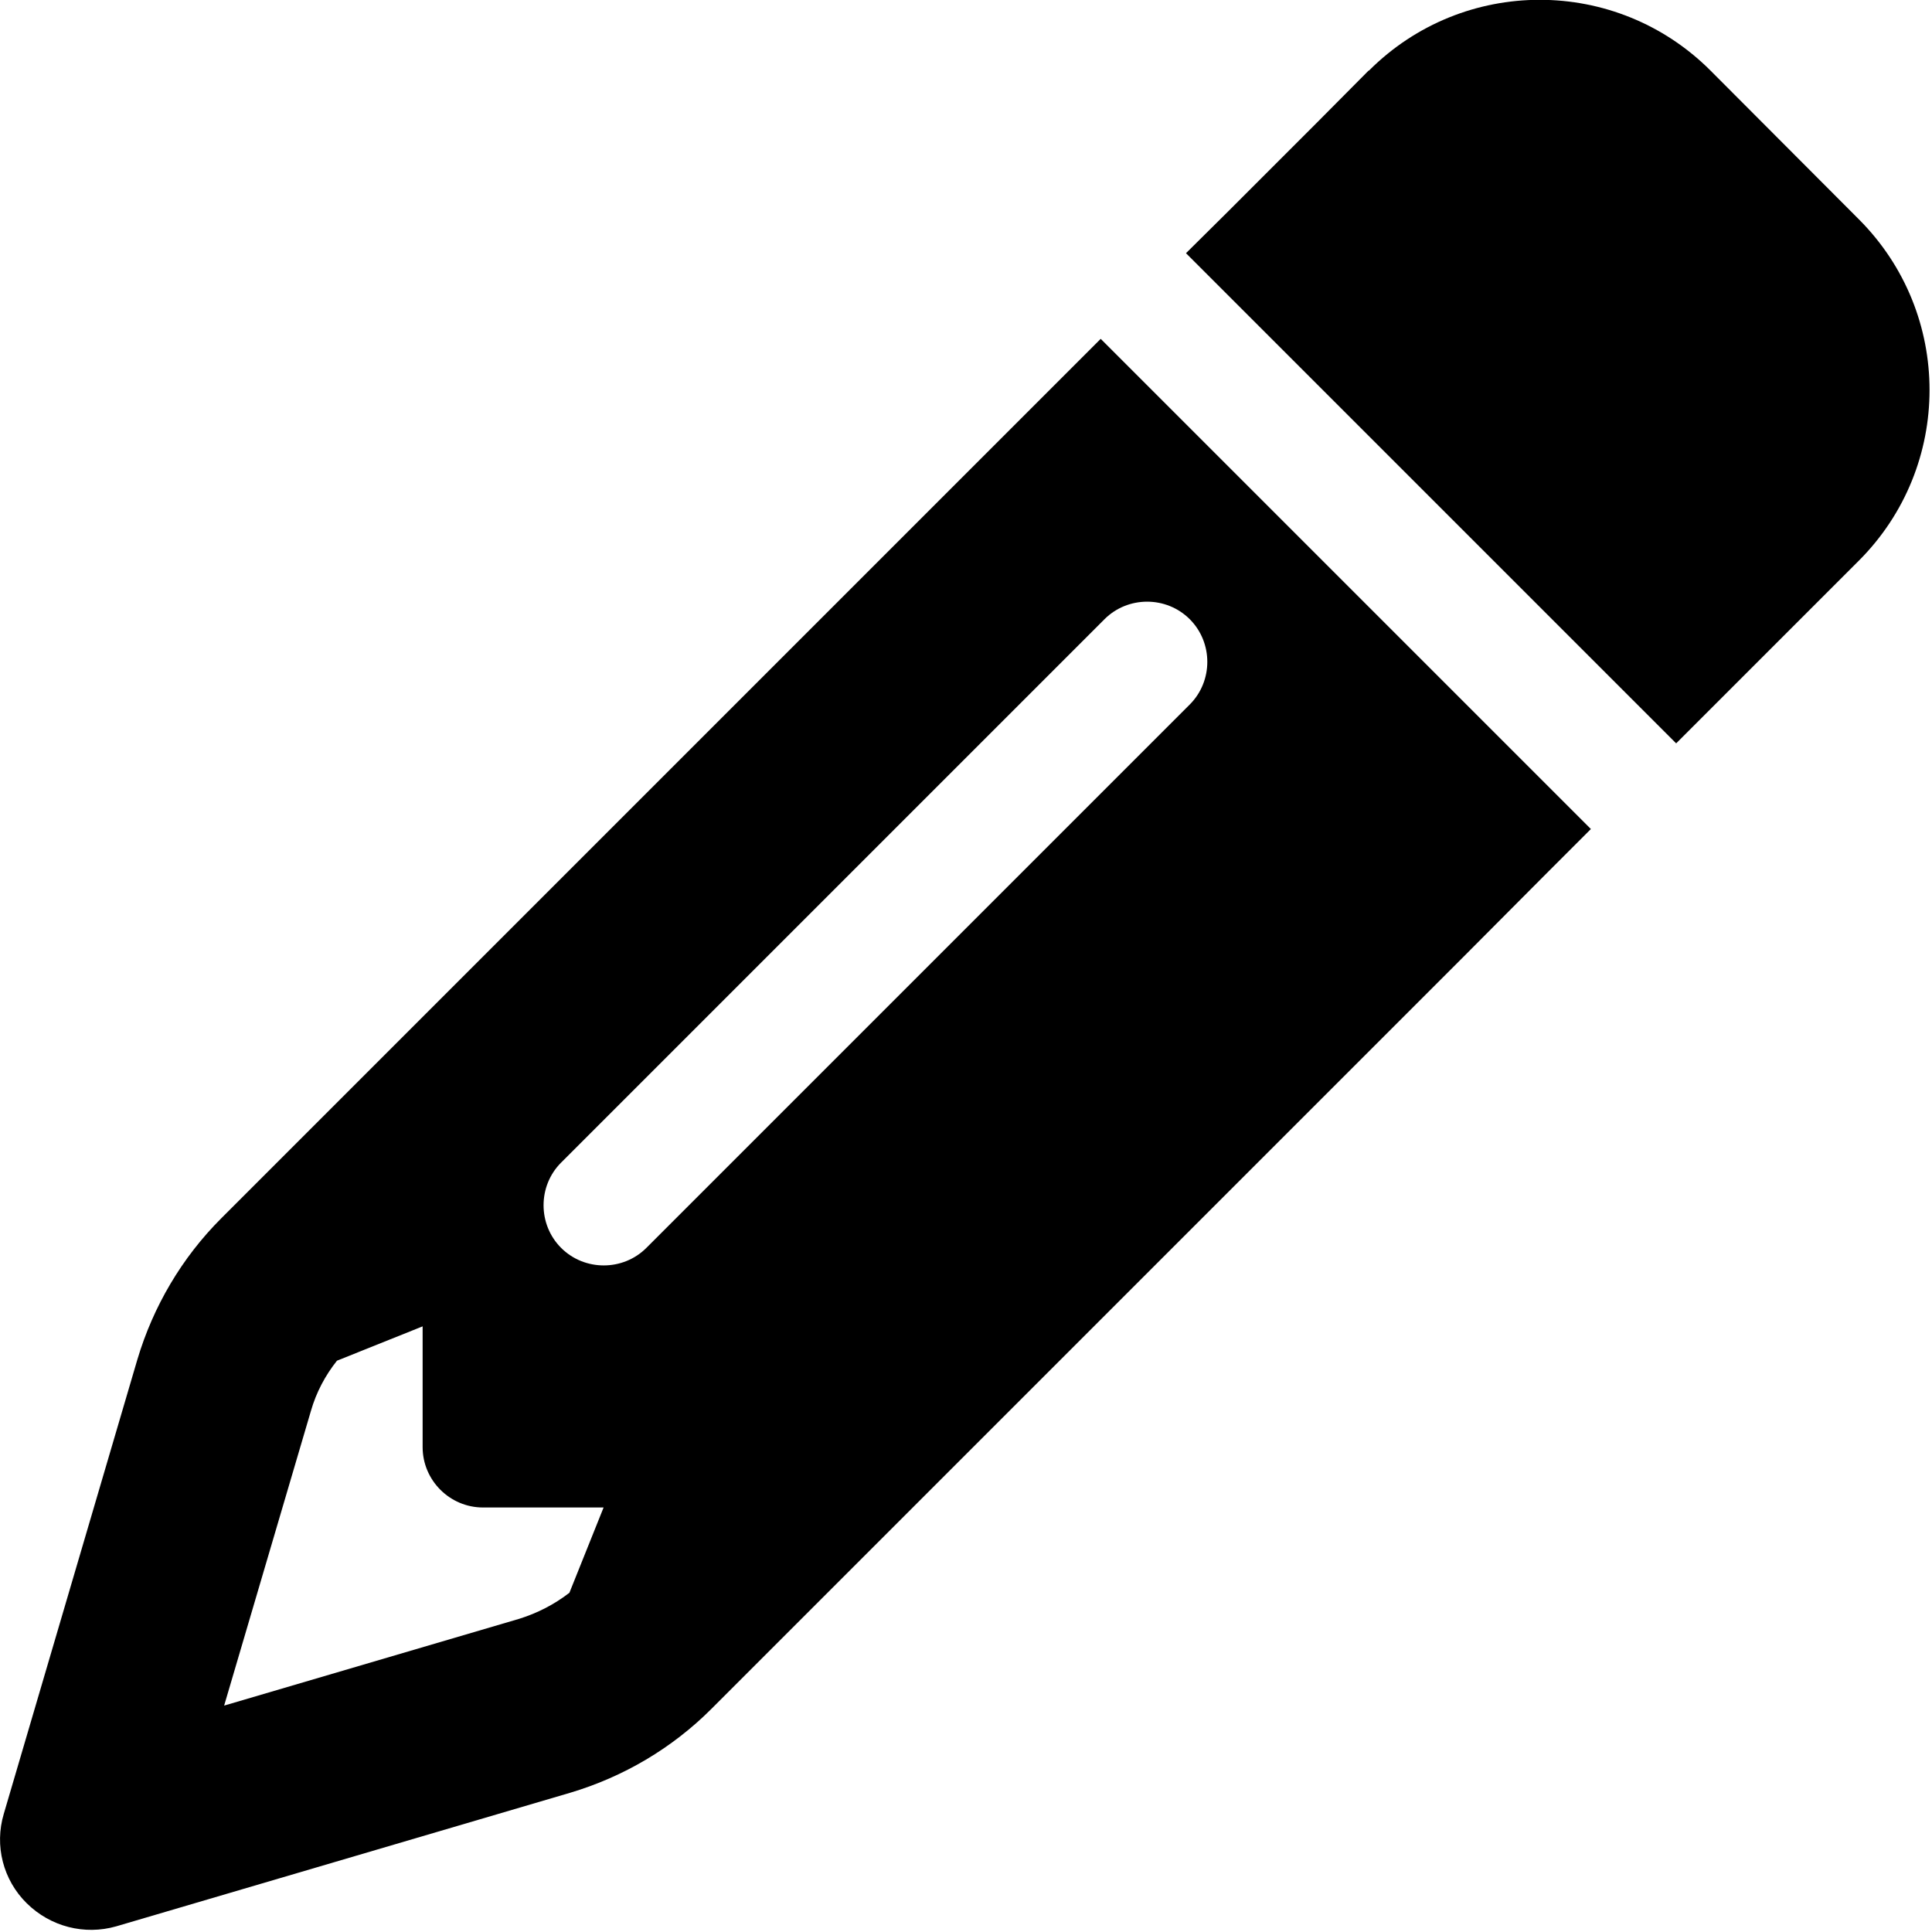
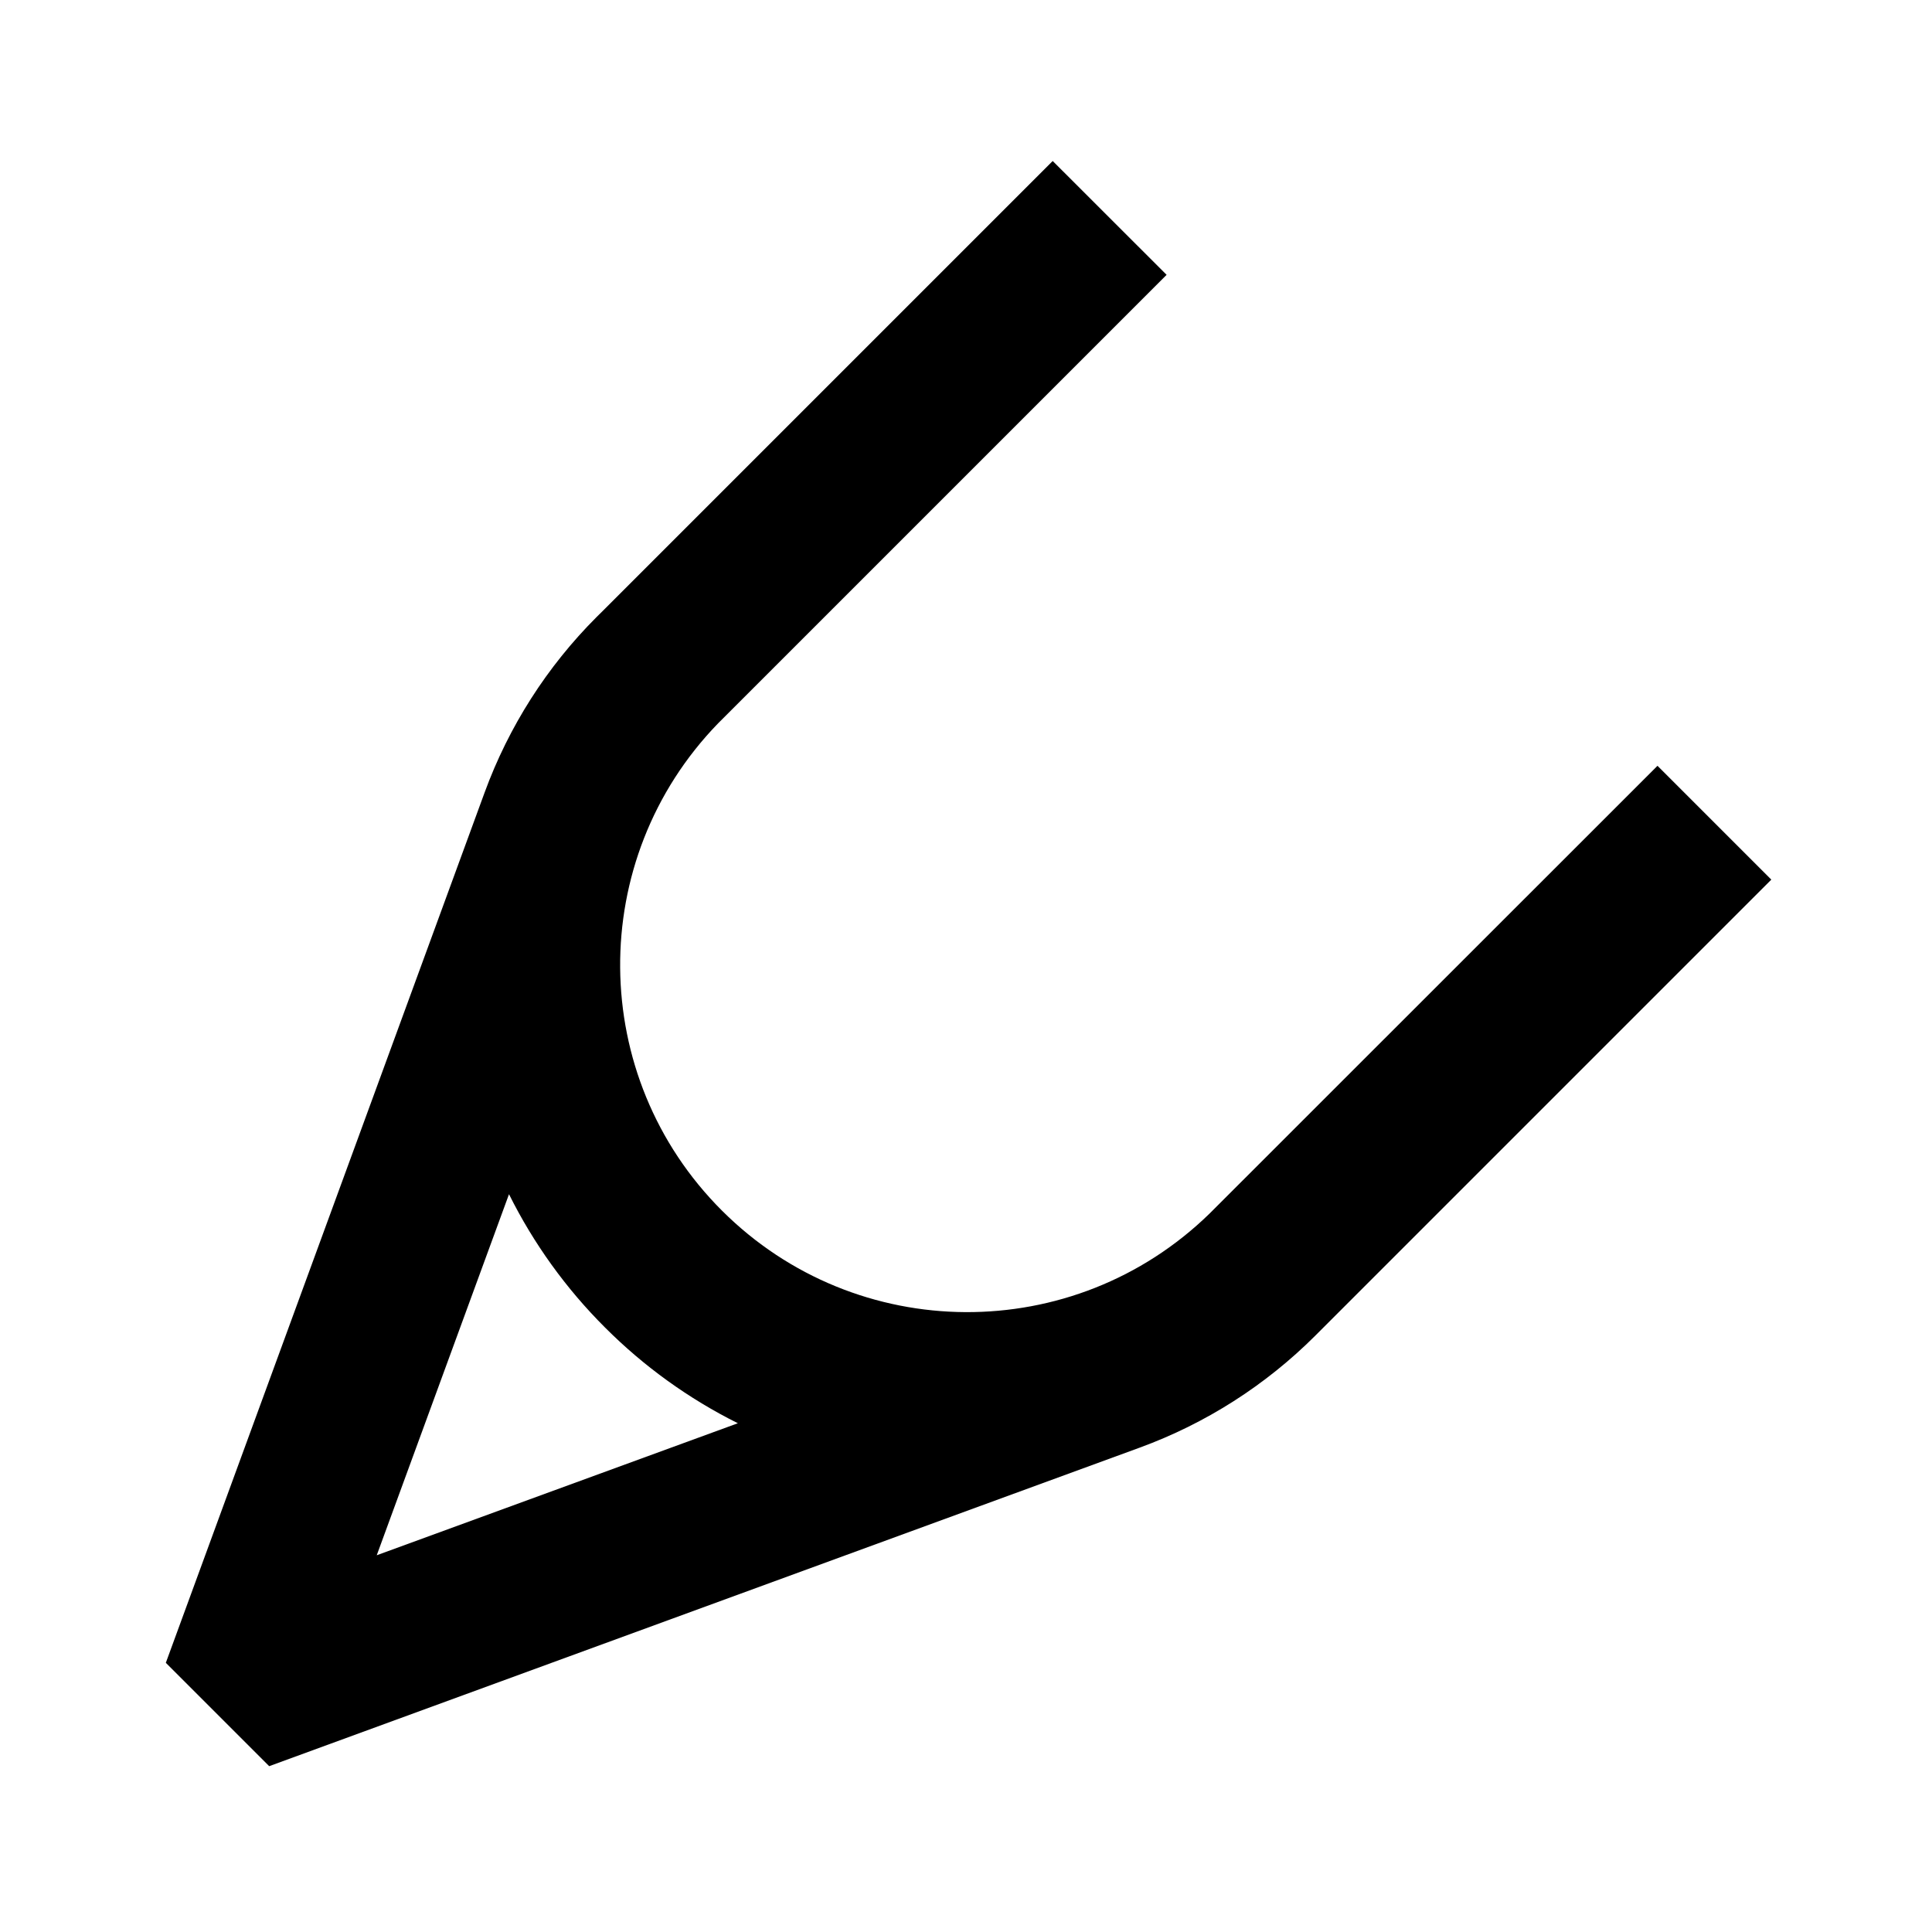
- <svg xmlns="http://www.w3.org/2000/svg" viewBox="0 0 512 512">
-   <path d="M410.3 231l11.3-11.3-33.9-33.9-62.1-62.1L291.7 89.8l-11.3 11.3-22.6 22.6L58.6 322.9c-10.4 10.4-18 23.3-22.2 37.4L1 480.7c-2.5 8.4-.2 17.5 6.1 23.7s15.3 8.5 23.7 6.1l120.3-35.4c14.1-4.2 27-11.8 37.4-22.2L387.7 253.7 410.3 231zM160 399.4l-9.1 22.7c-4 3.1-8.5 5.4-13.3 6.9L59.4 452l23-78.1c1.4-4.9 3.8-9.4 6.9-13.3l22.7-9.1v32c0 8.8 7.2 16 16 16h32zM362.7 18.7L348.3 33.2 325.7 55.8 314.3 67.1l33.9 33.9 62.1 62.1 33.9 33.9 11.3-11.3 22.6-22.6 14.5-14.5c25-25 25-65.5 0-90.5L453.3 18.7c-25-25-65.5-25-90.5 0zm-47.4 168l-144 144c-6.2 6.2-16.4 6.2-22.6 0s-6.2-16.4 0-22.6l144-144c6.2-6.2 16.4-6.2 22.6 0s6.2 16.4 0 22.6z" />
+ <svg aria-hidden="true" viewBox="0 0 24 24" fill="none" class="c-bxOhME c-bxOhME-dvzWZT-size-medium c-bxOhME-iPJLV-css">
+   <path fill="currentColor" fill-rule="evenodd" d="M14.492 3.414 8.921 8.985a4.312 4.312 0 0 0 6.105 6.09l5.564-5.562 1.414 1.414-5.664 5.664a6.002 6.002 0 0 1-2.182 1.392L3.344 21.94 2.06 20.656 6.02 9.845c.3-.82.774-1.563 1.391-2.18l.093-.092.01-.01L13.077 2l1.415 1.414ZM4.68 19.32l4.486-1.64a6.305 6.305 0 0 1-1.651-1.19 6.306 6.306 0 0 1-1.192-1.655L4.68 19.32Z" clip-rule="evenodd" />
</svg>
